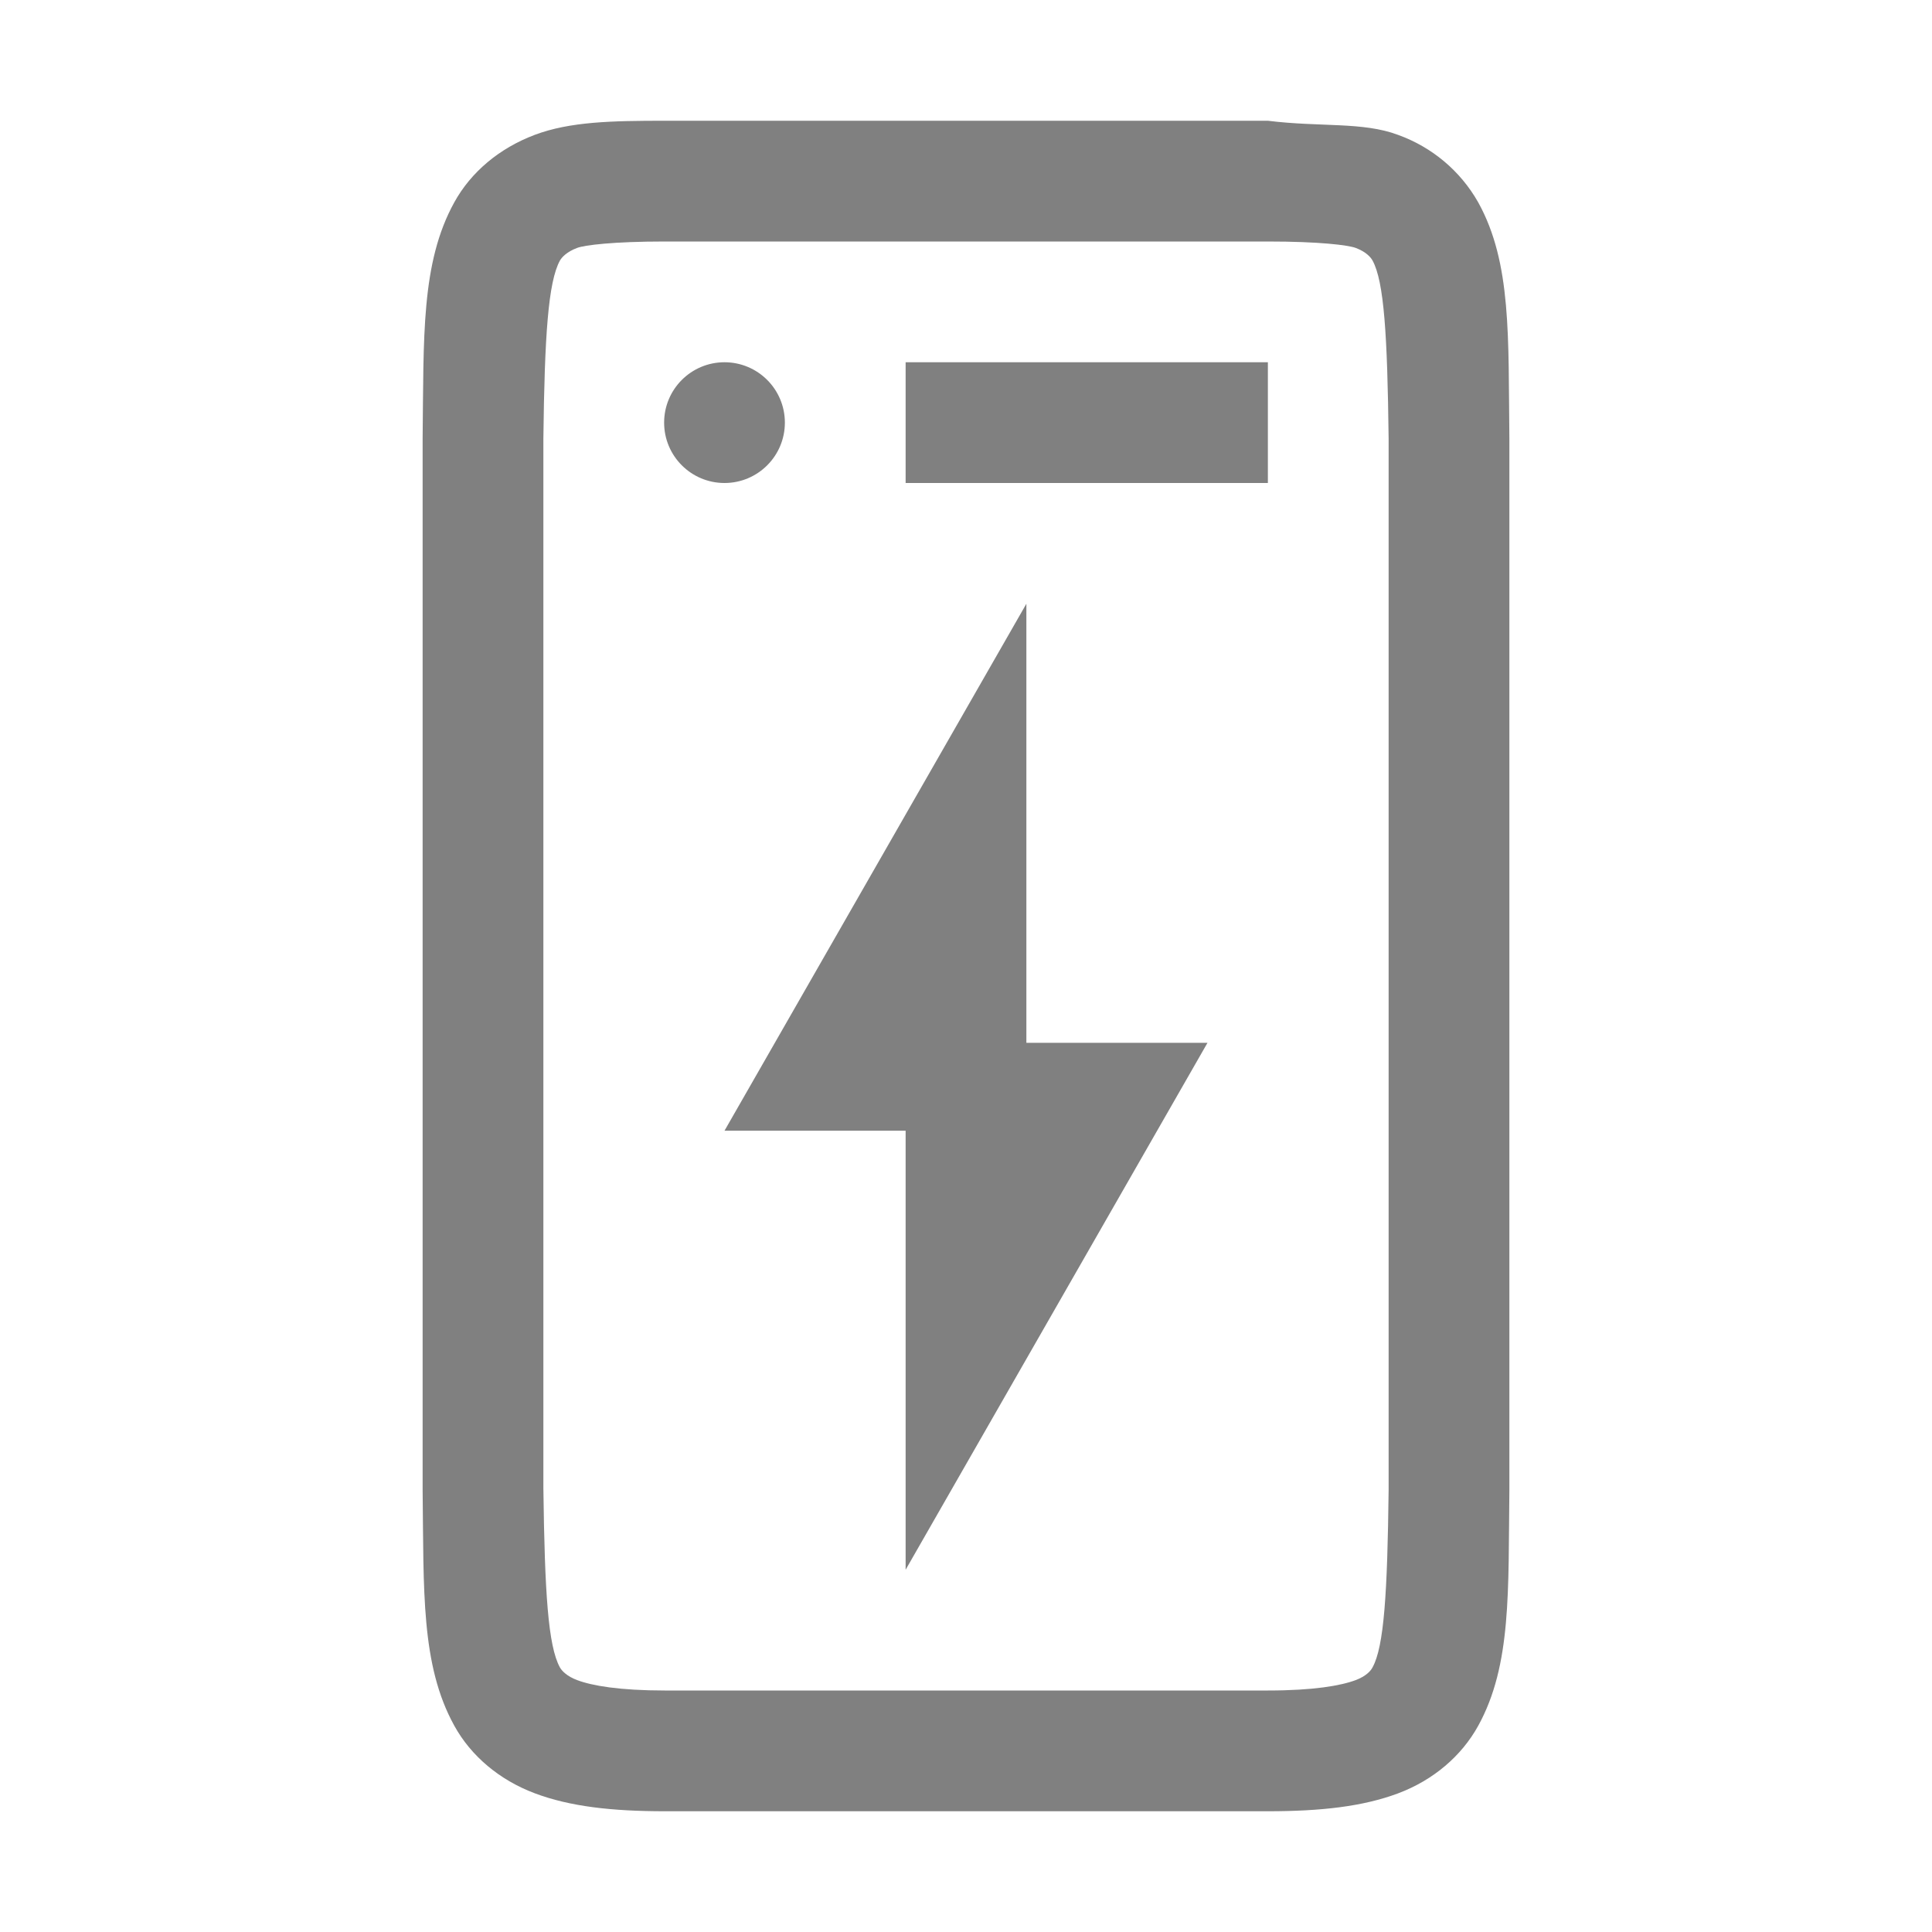
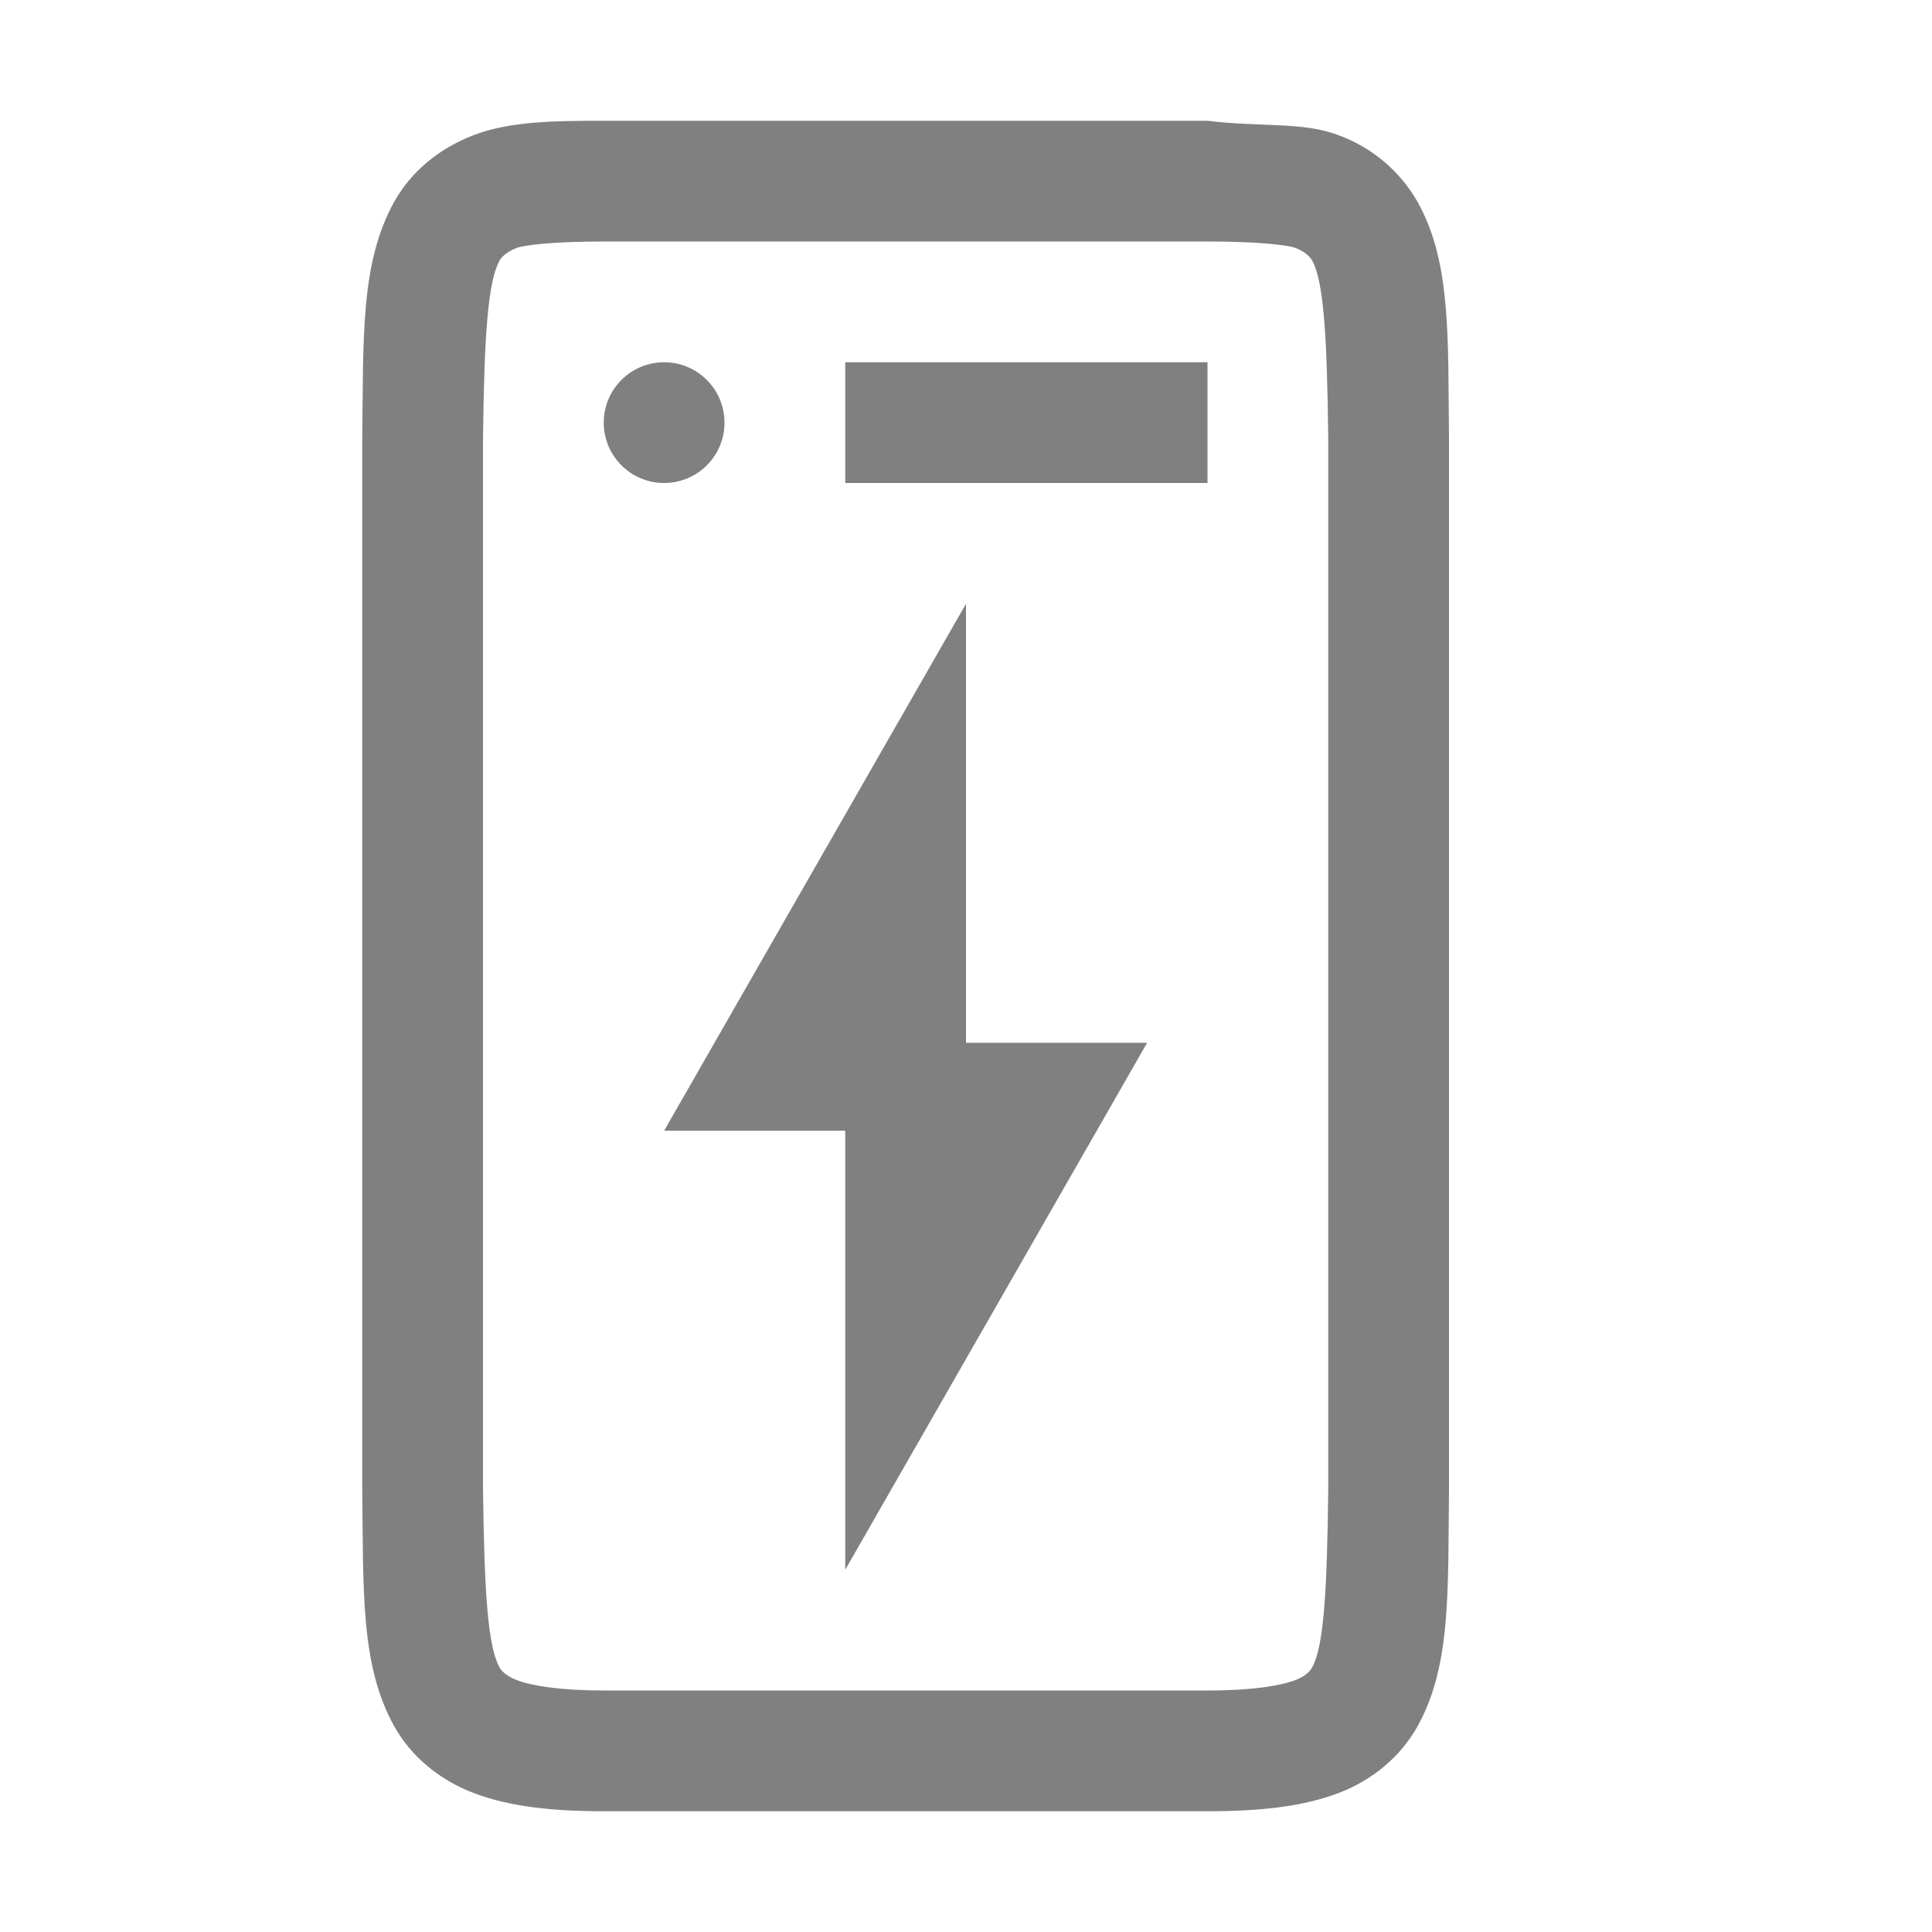
<svg xmlns="http://www.w3.org/2000/svg" height="16" width="16" version="1.1" id="svg8">
  <defs id="defs12" />
-   <g id="g46" transform="translate(0.5)">
+   <g id="g46">
    <g fill="#808080" id="g8" transform="translate(-3)">
-       <path color="#000000" d="m 6,12.338 c 0.01,0.839 -0.015,1.451 0.262,1.953 0.138,0.251 0.374,0.45 0.666,0.56 C 7.22,14.961 7.568,15 8.006,15 H 13 c 0.439,0 0.786,-0.039 1.078,-0.148 0.293,-0.11 0.526,-0.31 0.664,-0.56 C 15.019,13.789 14.99,13.177 15,12.338 V 3.631 C 14.99,2.792 15.02,2.178 14.742,1.676 14.595,1.416 14.359,1.218 14.078,1.117 13.786,1.007 13.435,1.054 13,1 H 12 V 1 H 9 V 1 H 8.006 C 7.568,1 7.22,1.007 6.928,1.117 6.636,1.227 6.4,1.425 6.262,1.676 5.985,2.178 6.01,2.792 6,3.631 v 8.705 z M 7,12.324 V 3.633 C 7.01,2.78 7.04,2.335 7.137,2.158 7.153,2.13 7.194,2.085 7.28,2.053 7.34,2.03 7.578,2 8.006,2 H 13 c 0.428,0 0.664,0.03 0.727,0.053 0.085,0.032 0.125,0.077 0.14,0.105 0.095,0.173 0.123,0.618 0.133,1.475 v 8.705 c -0.01,0.854 -0.038,1.298 -0.133,1.47 -0.015,0.03 -0.055,0.074 -0.14,0.106 C 13.604,13.96 13.378,14 13,14 H 8.006 C 7.628,14 7.402,13.96 7.28,13.914 7.194,13.882 7.153,13.837 7.137,13.809 7.039,13.631 7.011,13.189 7,12.324 Z" font-family="sans-serif" font-weight="400" overflow="visible" style="line-height:normal;font-variant-ligatures:none;font-variant-position:normal;font-variant-caps:normal;font-variant-numeric:normal;font-variant-alternates:normal;font-feature-settings:normal;text-indent:0;text-align:start;text-decoration:none;text-decoration-line:none;text-decoration-style:solid;text-decoration-color:#000000;text-transform:none;shape-padding:0;isolation:auto;mix-blend-mode:normal;marker:none" white-space="normal" id="path4" />
-       <path d="M 10,13 12.5,8.636 H 11 V 5 L 8.5,9.364 h 1.5 z" id="path6" style="stroke-width:0.853" />
+       <path color="#000000" d="m 6,12.338 c 0.01,0.839 -0.015,1.451 0.262,1.953 0.138,0.251 0.374,0.45 0.666,0.56 0.292,0.11 0.64,0.149 1.078,0.149 h 4.994 c 0.439,0 0.786,-0.039 1.078,-0.148 0.293,-0.11 0.526,-0.31 0.664,-0.56 0.277,-0.503 0.248,-1.115 0.258,-1.954 v -8.707 c -0.01,-0.839 0.02,-1.453 -0.258,-1.955 -0.147,-0.26 -0.383,-0.458 -0.664,-0.559 -0.292,-0.11 -0.643,-0.063 -1.078,-0.117 h -1 v 0 h -3 v 0 h -0.994 c -0.438,0 -0.786,0.007 -1.078,0.117 -0.292,0.11 -0.528,0.308 -0.666,0.559 -0.277,0.502 -0.252,1.116 -0.262,1.955 v 8.705 z m 1,-0.014 v -8.691 c 0.01,-0.853 0.04,-1.298 0.137,-1.475 0.016,-0.028 0.057,-0.073 0.143,-0.105 0.06,-0.023 0.298,-0.053 0.726,-0.053 h 4.994 c 0.428,0 0.664,0.03 0.727,0.053 0.085,0.032 0.125,0.077 0.14,0.105 0.095,0.173 0.123,0.618 0.133,1.475 v 8.705 c -0.01,0.854 -0.038,1.298 -0.133,1.47 -0.015,0.03 -0.055,0.074 -0.14,0.106 -0.123,0.046 -0.349,0.086 -0.727,0.086 h -4.994 c -0.378,0 -0.604,-0.04 -0.726,-0.086 -0.086,-0.032 -0.127,-0.077 -0.143,-0.105 -0.098,-0.178 -0.126,-0.62 -0.137,-1.485 z" font-family="sans-serif" font-weight="400" overflow="visible" style="line-height:normal;font-variant-ligatures:none;font-variant-position:normal;font-variant-caps:normal;font-variant-numeric:normal;font-variant-alternates:normal;font-feature-settings:normal;text-indent:0;text-align:start;text-decoration:none;text-decoration-line:none;text-decoration-style:solid;text-decoration-color:#000000;text-transform:none;shape-padding:0;isolation:auto;mix-blend-mode:normal;marker:none" white-space="normal" id="path4" />
+       <path d="m 10,13 2.5,-4.364 h -1.5 v -3.636 l -2.5,4.364 h 1.5 z" id="path6" style="stroke-width:0.853" />
    </g>
-     <rect style="color:#000000;display:inline;overflow:visible;visibility:visible;fill:#808080;fill-opacity:1;fill-rule:nonzero;stroke:none;stroke-width:1.333;stroke-linecap:butt;stroke-linejoin:miter;stroke-miterlimit:4;stroke-dasharray:none;stroke-dashoffset:0;stroke-opacity:1;marker:none;enable-background:accumulate" id="rect4182" width="1" height="1" x="5" y="3" ry="0.5" />
+     <rect style="color:#000000;display:inline;overflow:visible;visibility:visible;fill:#808080;fill-opacity:1;fill-rule:nonzero;stroke:none;stroke-width:1.333;stroke-linecap:butt;stroke-linejoin:miter;stroke-miterlimit:4;stroke-dasharray:none;stroke-dashoffset:0;stroke-opacity:1;marker:none;enable-background:accumulate" id="rect4182" width="1" height="1" x="5" y="3" ry="0.5" rx="0.5" />
    <rect style="color:#000000;display:inline;overflow:visible;visibility:visible;fill:#808080;fill-opacity:1;fill-rule:nonzero;stroke:none;stroke-width:2.309;stroke-linecap:butt;stroke-linejoin:miter;stroke-miterlimit:4;stroke-dasharray:none;stroke-dashoffset:0;stroke-opacity:1;marker:none;enable-background:accumulate" id="rect4182-3" width="3" height="1" x="7" y="3" />
  </g>
</svg>
